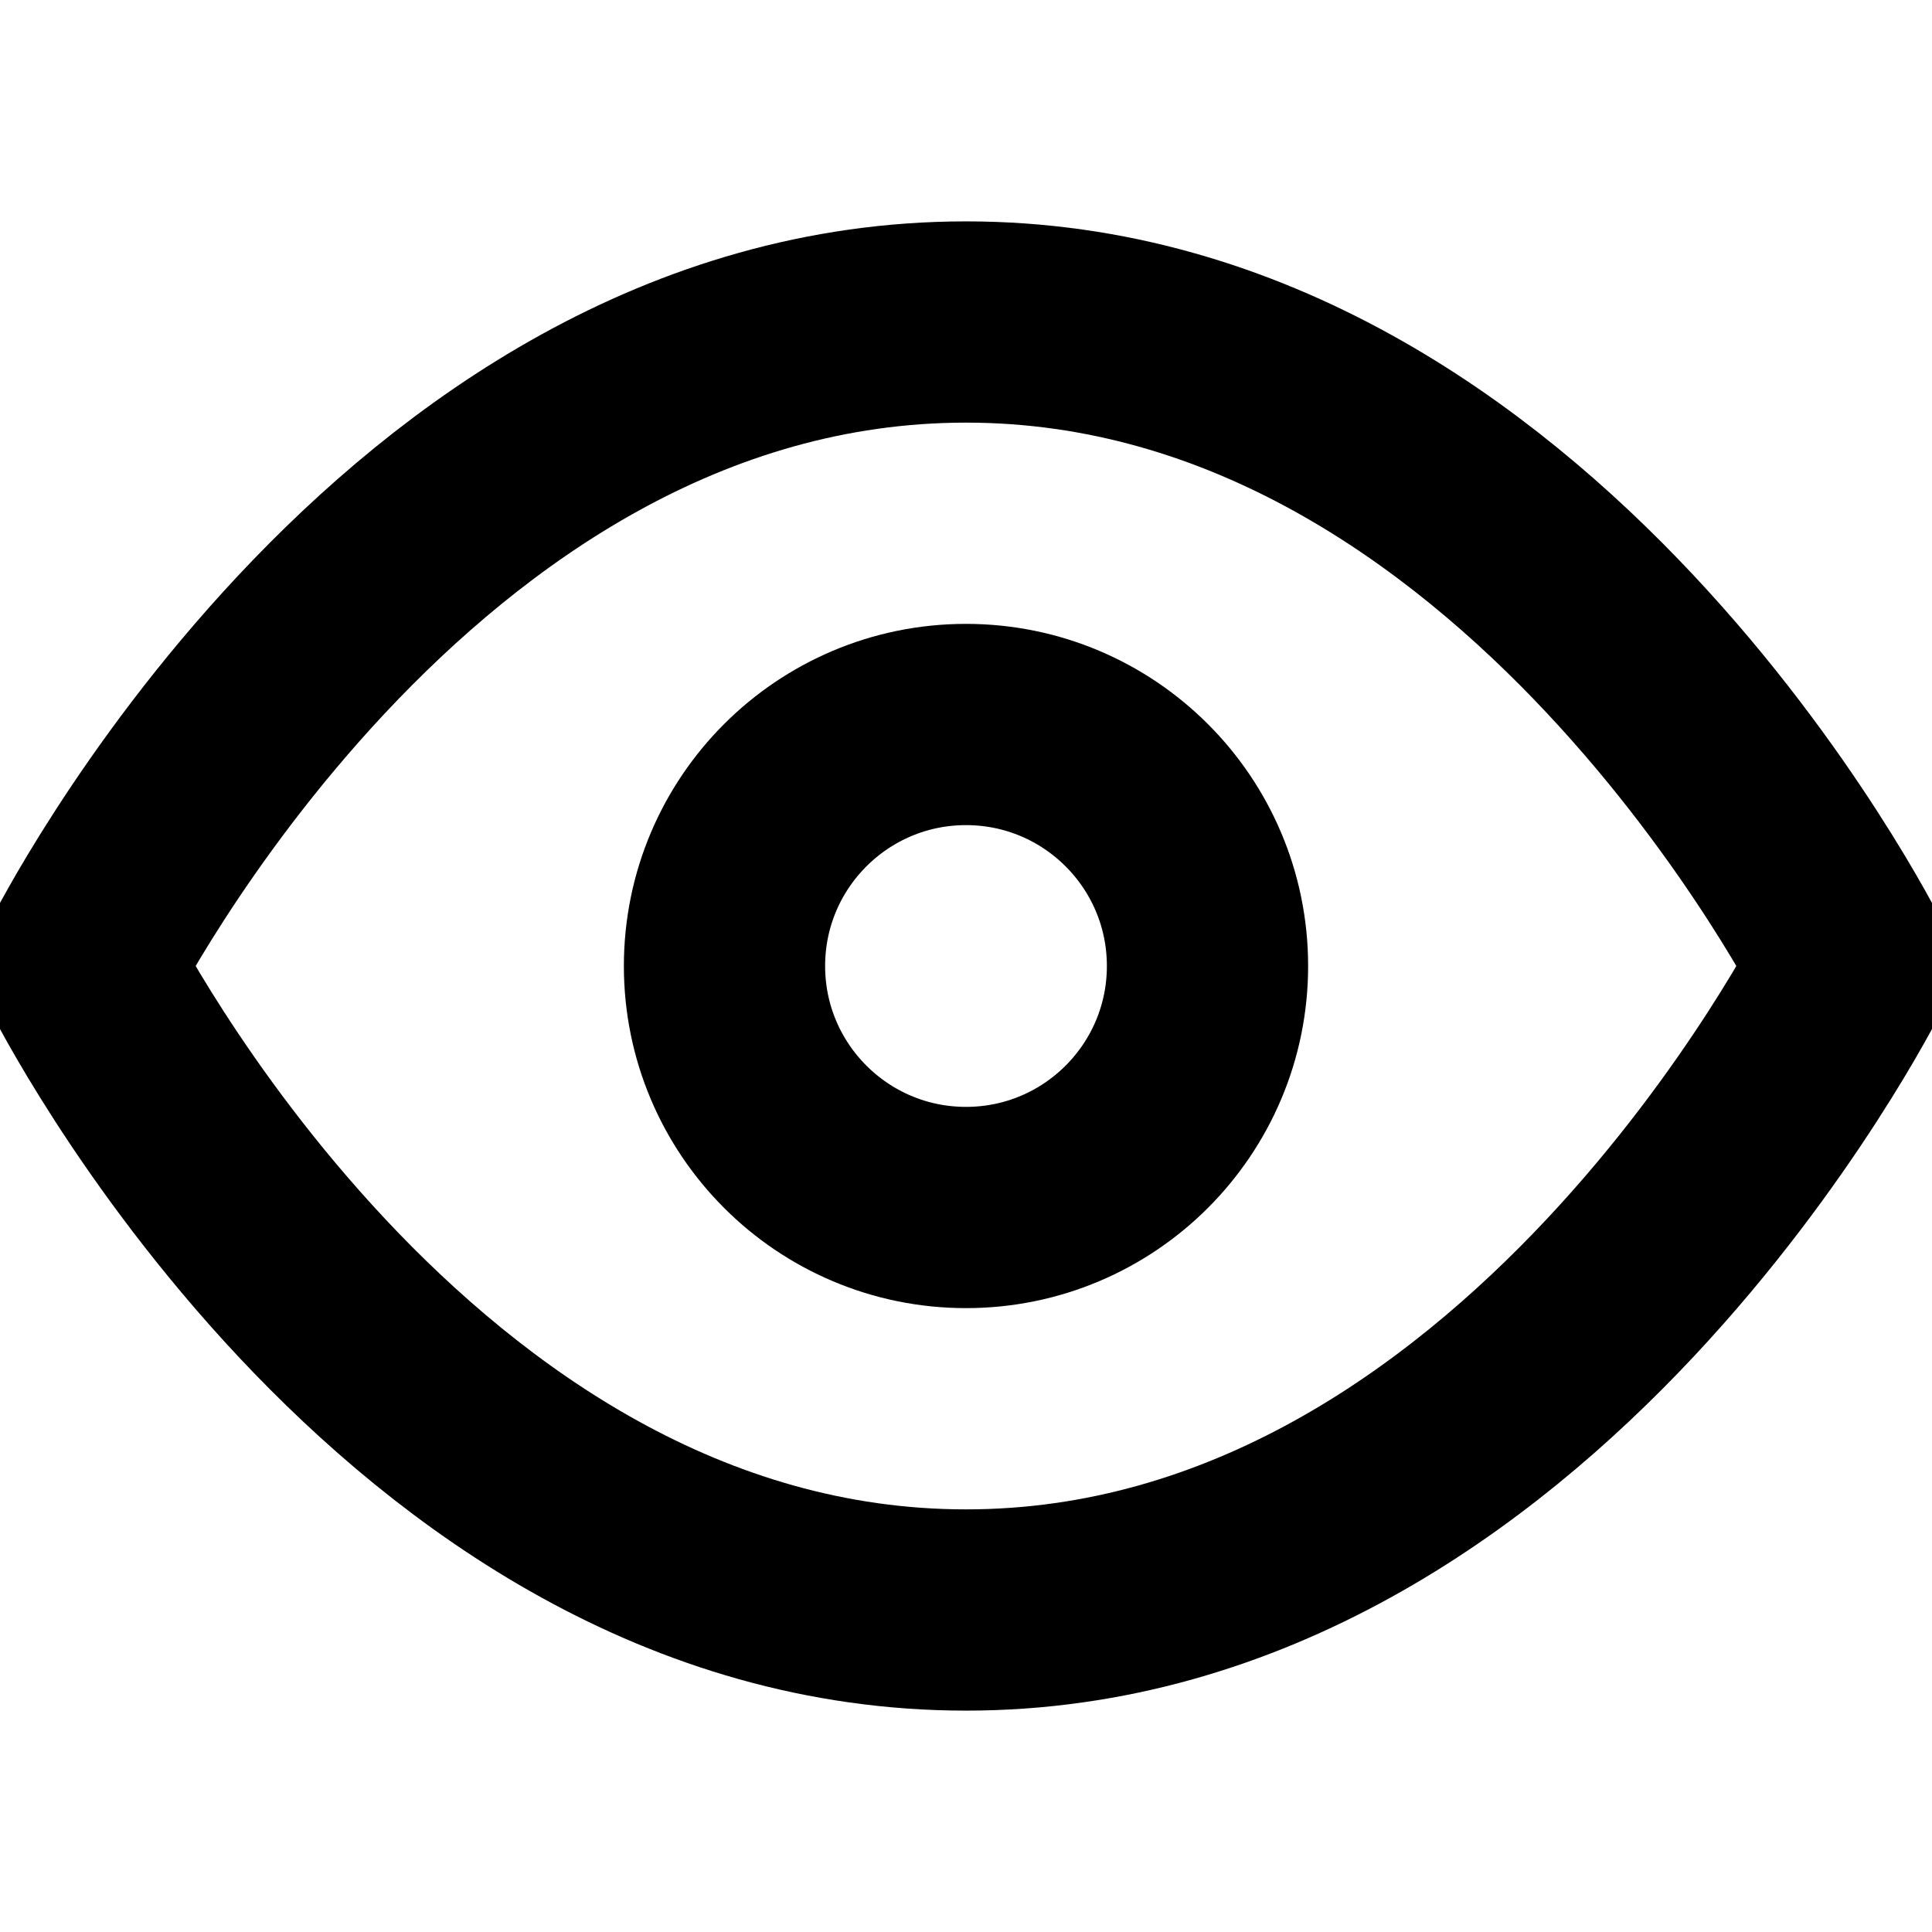
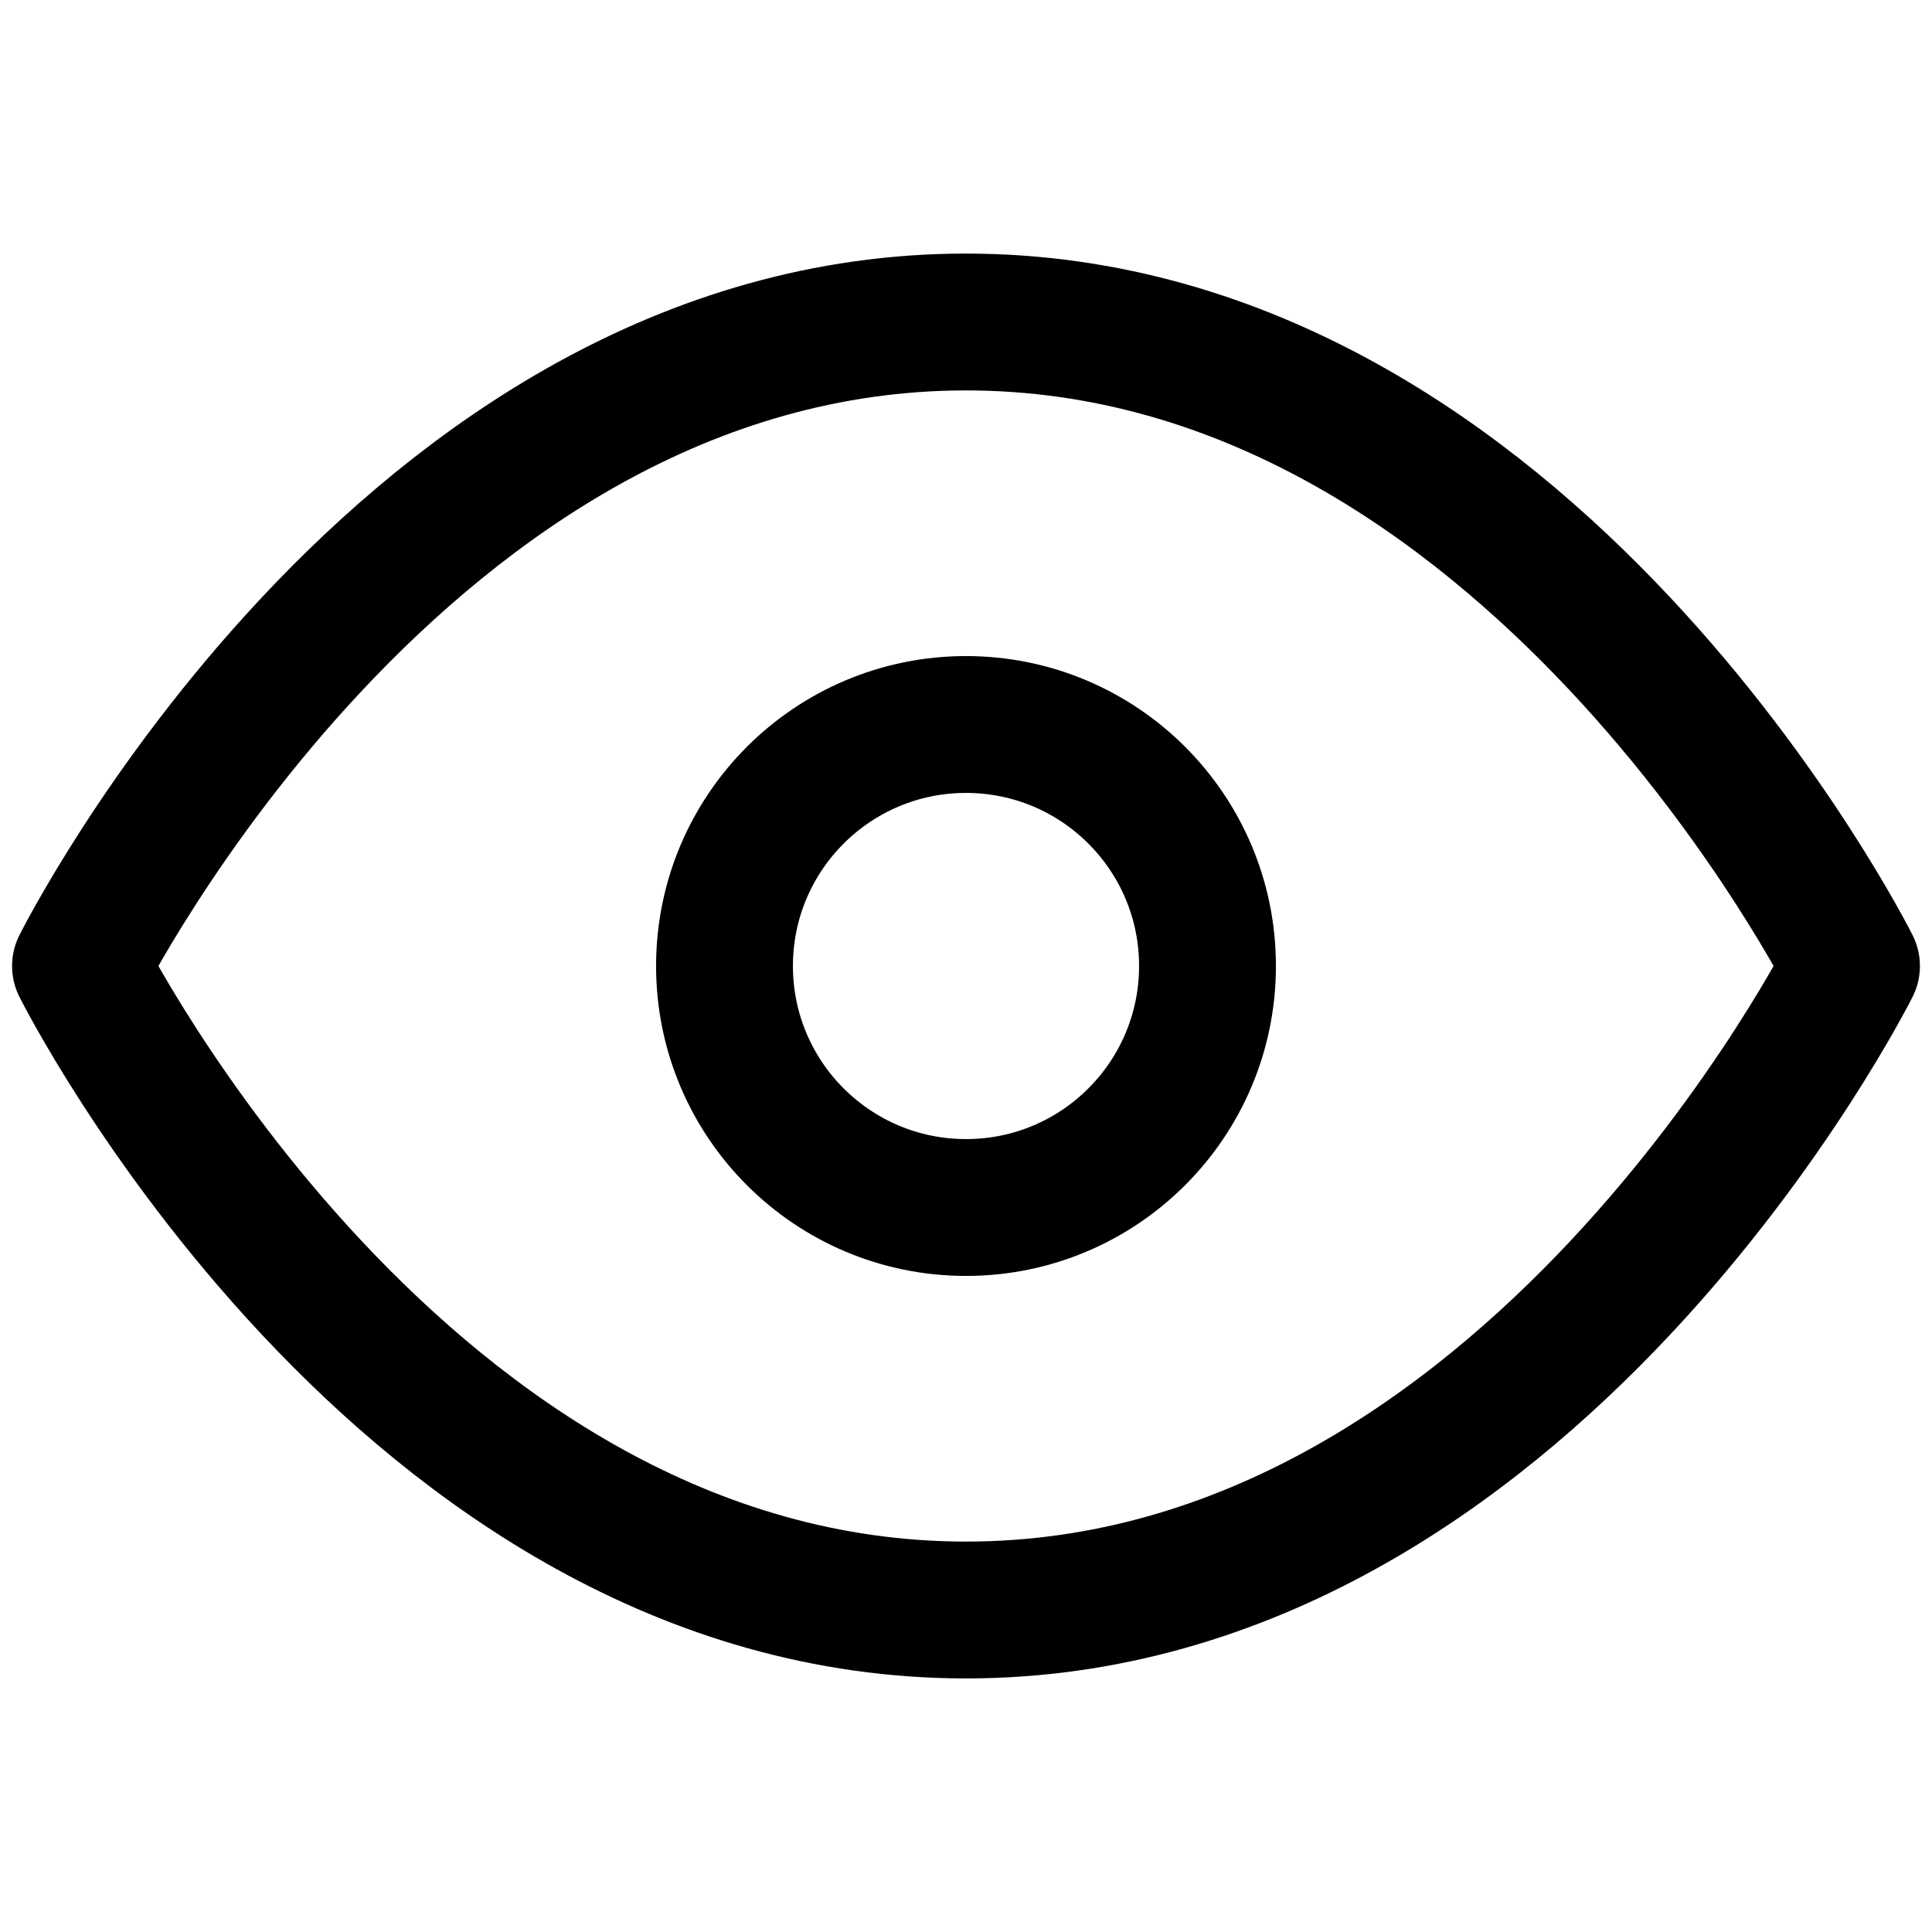
- <svg xmlns="http://www.w3.org/2000/svg" width="24" height="24" viewBox="0 0 24 24" fill="none" stroke="#000" stroke-width="2.5" stroke-linecap="round" stroke-linejoin="round" class="feather feather-eye">
+ <svg xmlns="http://www.w3.org/2000/svg" width="24" height="24" viewBox="0 0 24 24" fill="none" stroke="#000" stroke-width="1.7" stroke-linecap="round" stroke-linejoin="round" class="feather feather-eye">
  <path d="M1 12s4-8 11-8 11 8 11 8-4 8-11 8-11-8-11-8z" />
  <circle cx="12" cy="12" r="3" />
</svg>
